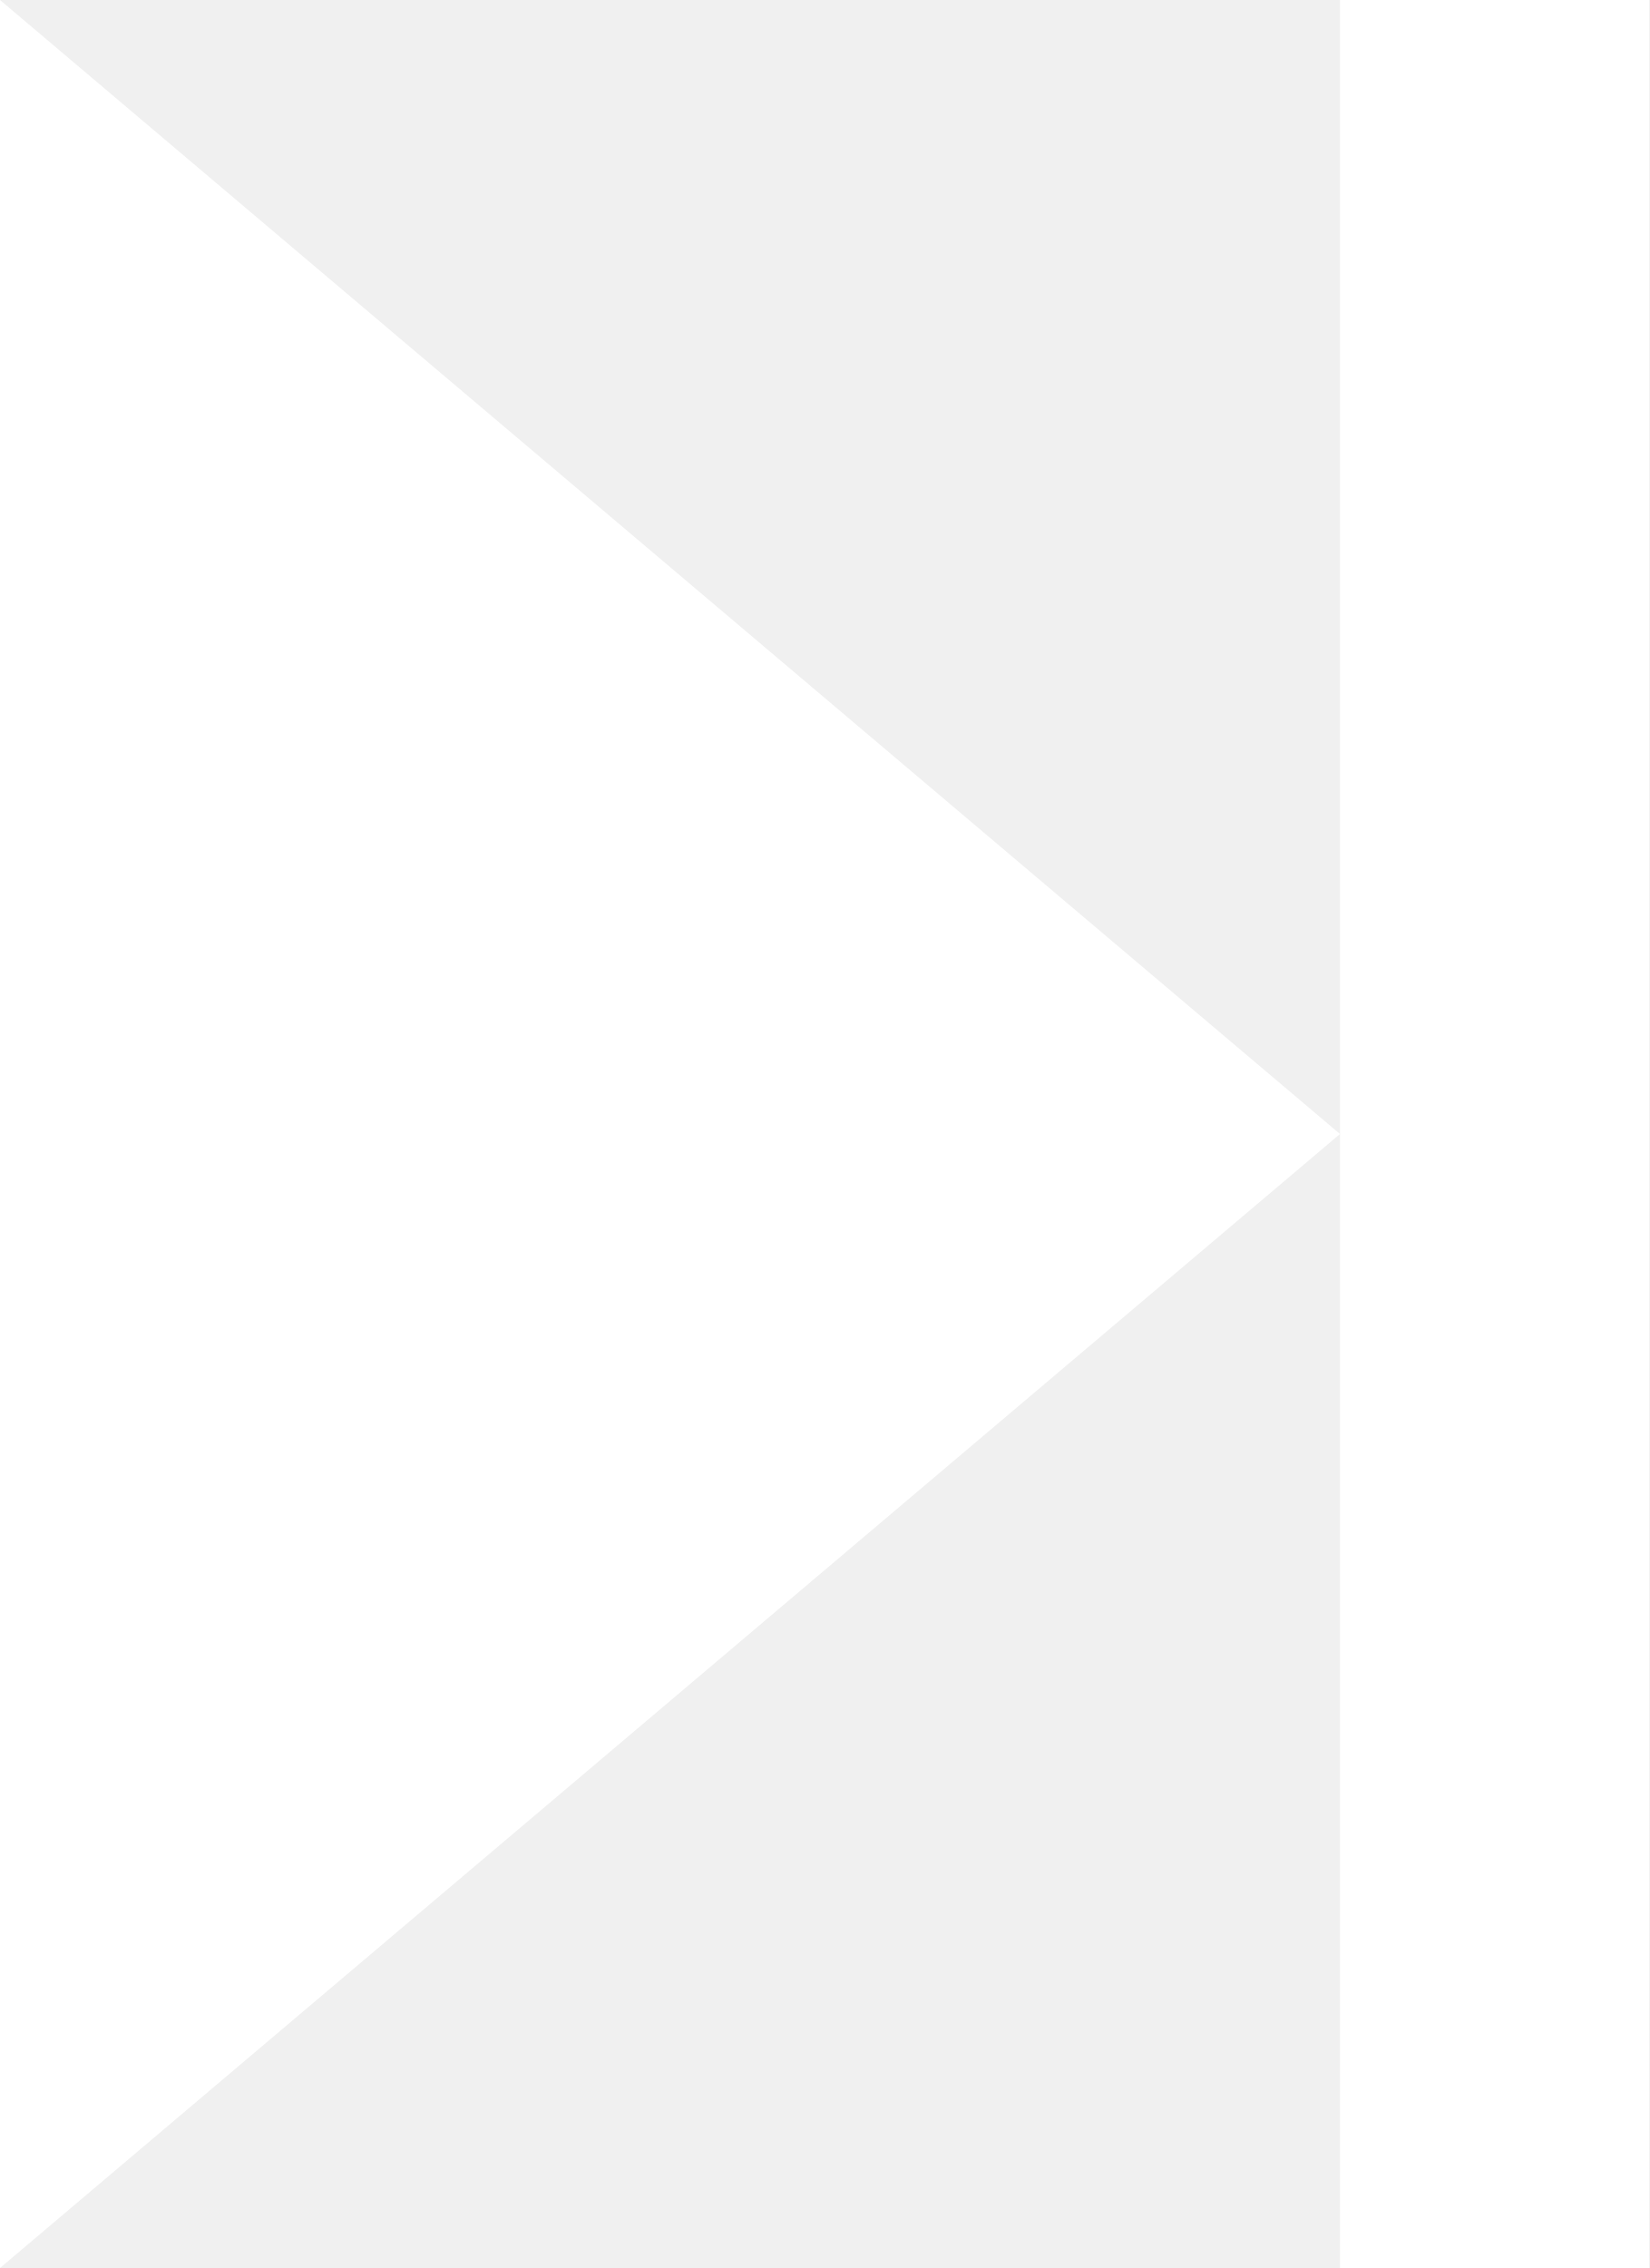
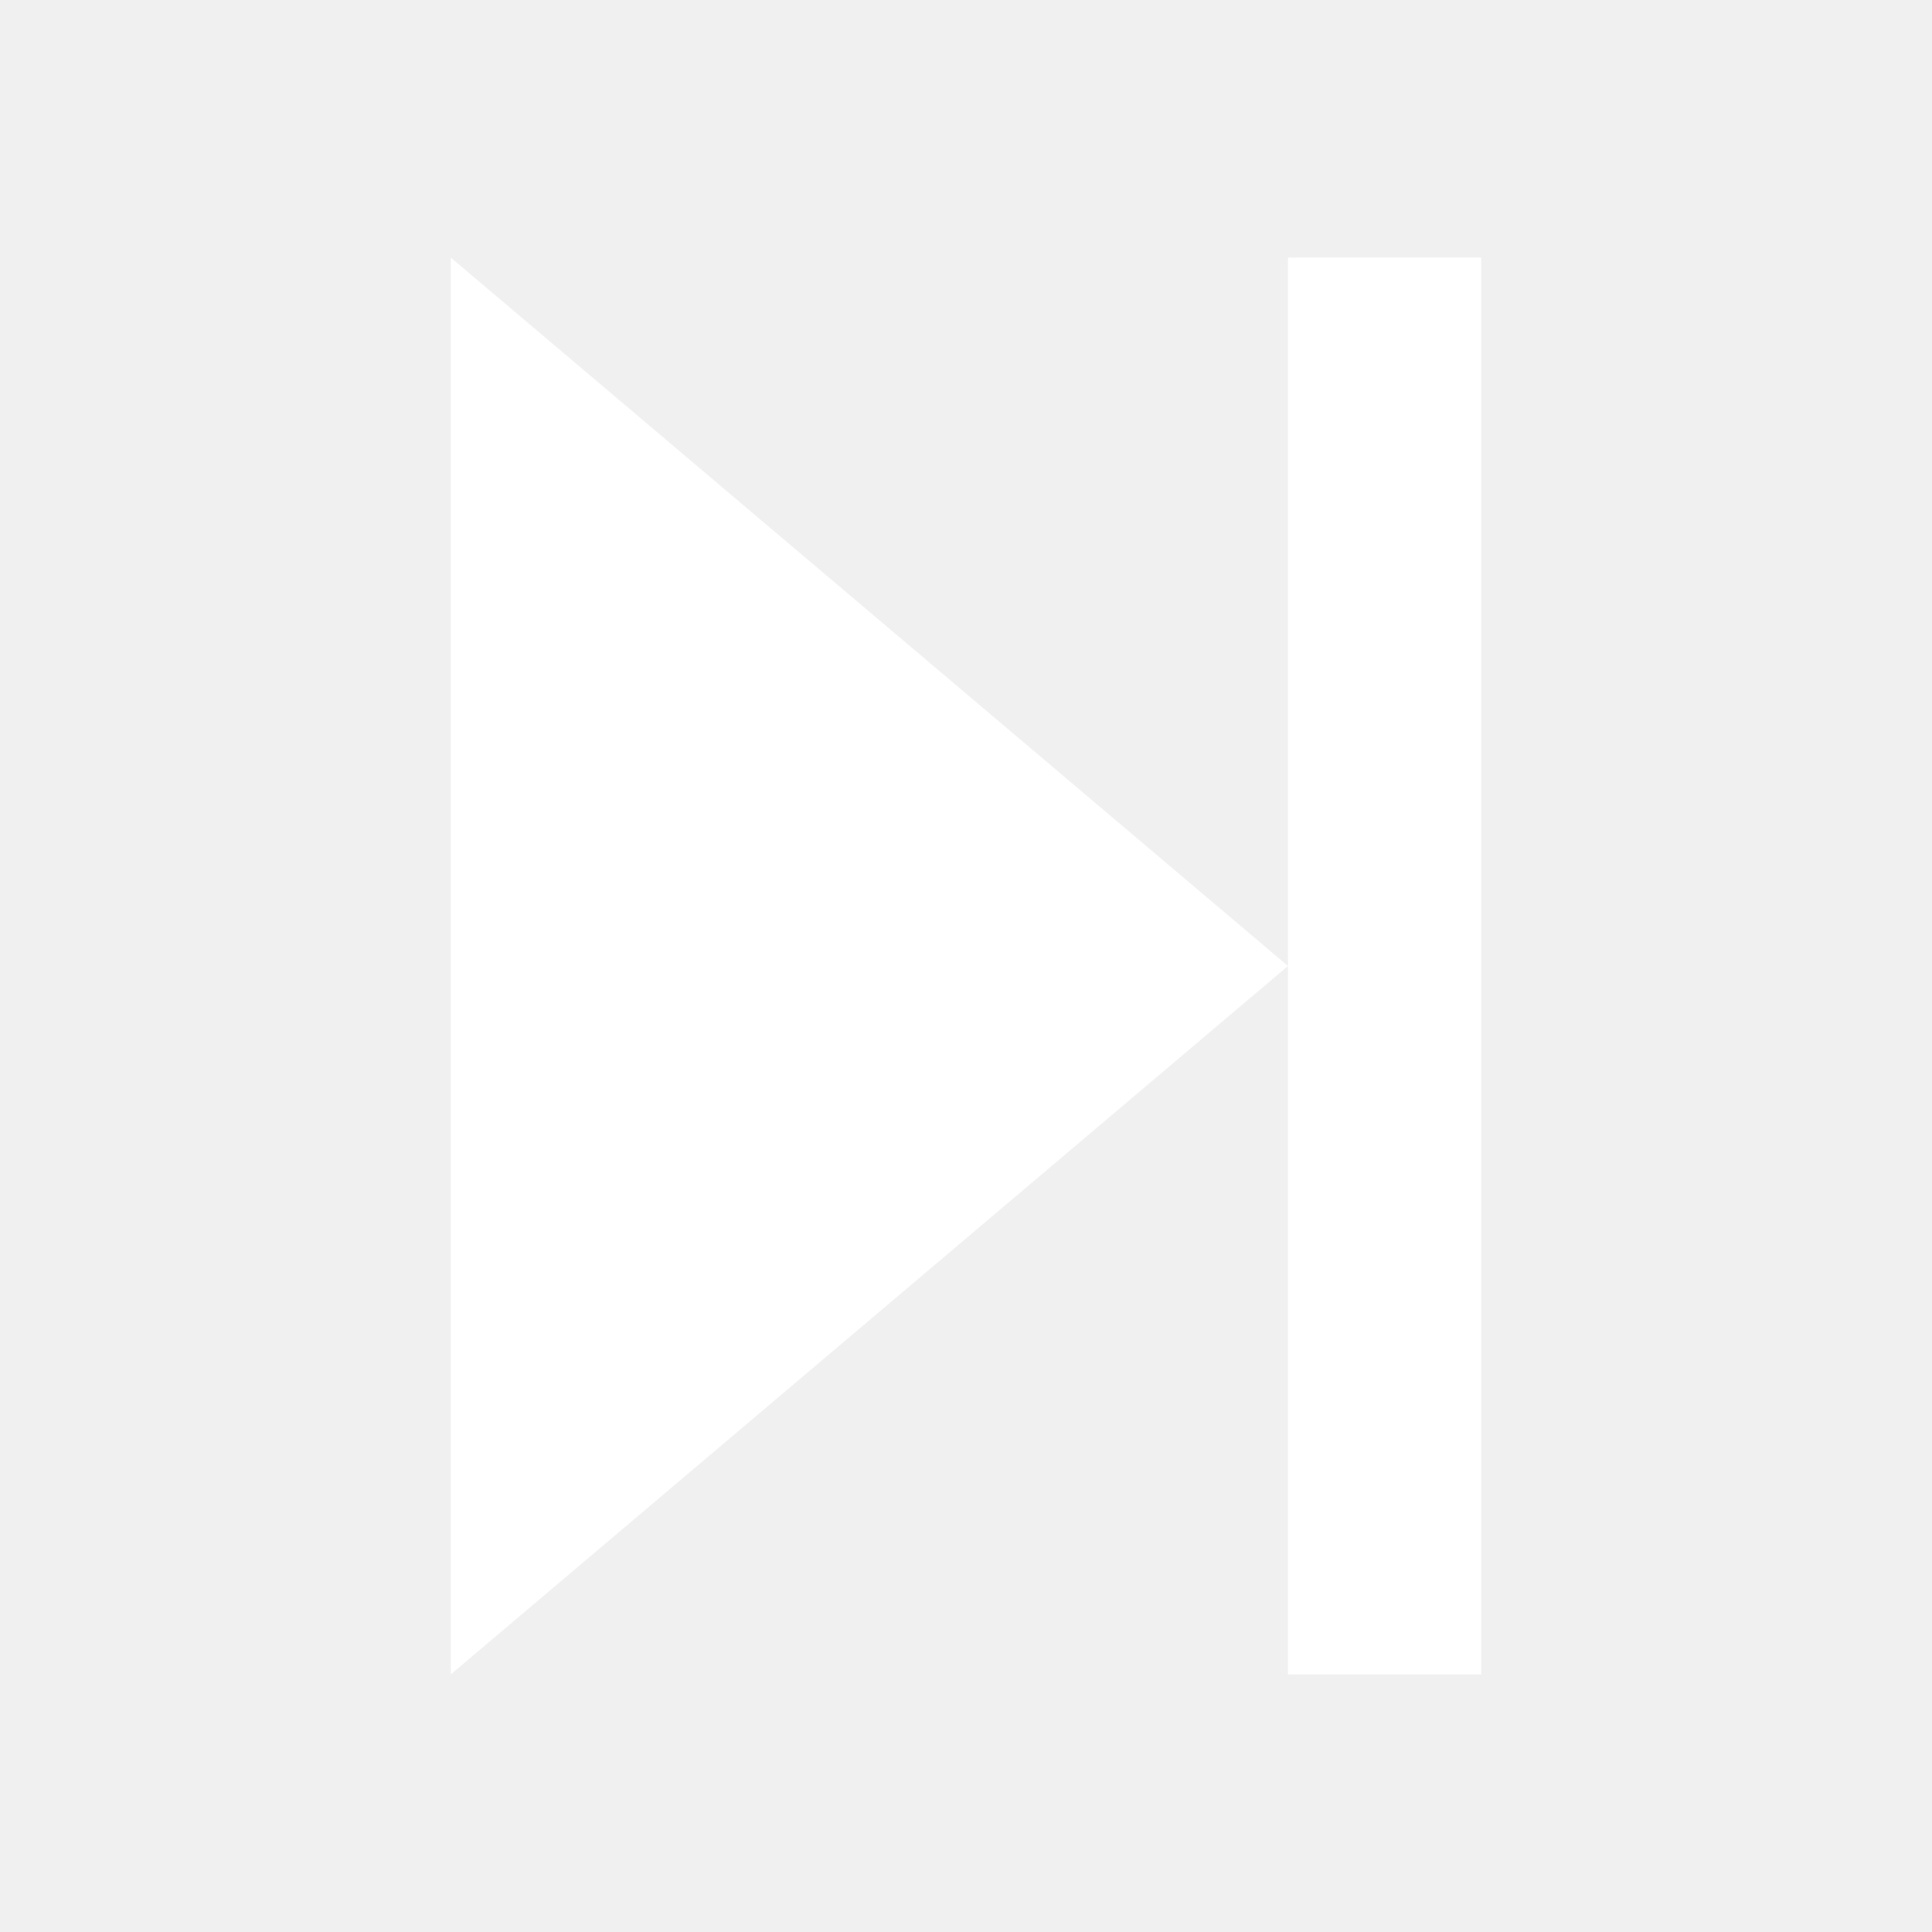
- <svg xmlns="http://www.w3.org/2000/svg" width="16px" height="22px" viewBox="0 0 16 22" version="1.1">
-   <defs />
-   <g id="Fina-Designs-17th-June-2018" stroke="none" stroke-width="1" fill="none" fill-rule="evenodd">
-     <g id="mainPlayer-desktop-wide-view" transform="translate(-436, -560)" fill="#FFFFFF">
-       <g id="TrackControls" transform="translate(250, 556)">
-         <g id="button/nextTrack" transform="translate(175, 3)">
-           <g id="Group-3">
-             <polygon id="Rectangle-27" transform="translate(12, 12) rotate(-45) translate(-12, -12) " points="19.071 3.515 20.485 20.485 3.515 19.071" />
-             <rect id="Rectangle-Copy" x="24" y="1" width="3" height="22" />
+ <svg xmlns="http://www.w3.org/2000/svg" id="svg4105" version="1.1" viewBox="0 0 30 30" height="30" width="30">
+   <defs id="defs4111" />
+   <g transform="translate(7,4)" style="fill:#ffffff;fill-rule:evenodd;stroke:none;stroke-width:1" id="Fina-Designs-17th-June-2018">
+     <g style="fill:#ffffff" transform="translate(-436,-560)" id="mainPlayer-desktop-wide-view">
+       <g style="fill:#ffffff" transform="translate(250,556)" id="TrackControls">
+         <g style="fill:#ffffff" transform="translate(175,3)" id="button/nextTrack">
+           <g style="fill:#ffffff" id="Group-3">
+             <polygon style="fill:#ffffff" points="3.515,19.071 19.071,3.515 20.485,20.485 " transform="matrix(0.7071068,-0.7071068,0.7071068,0.7071068,-4.970563,12)" id="Rectangle-27" />
+             <rect style="fill:#ffffff" height="22" width="3" y="1" x="24" id="Rectangle-Copy" />
          </g>
        </g>
      </g>
    </g>
  </g>
</svg>
